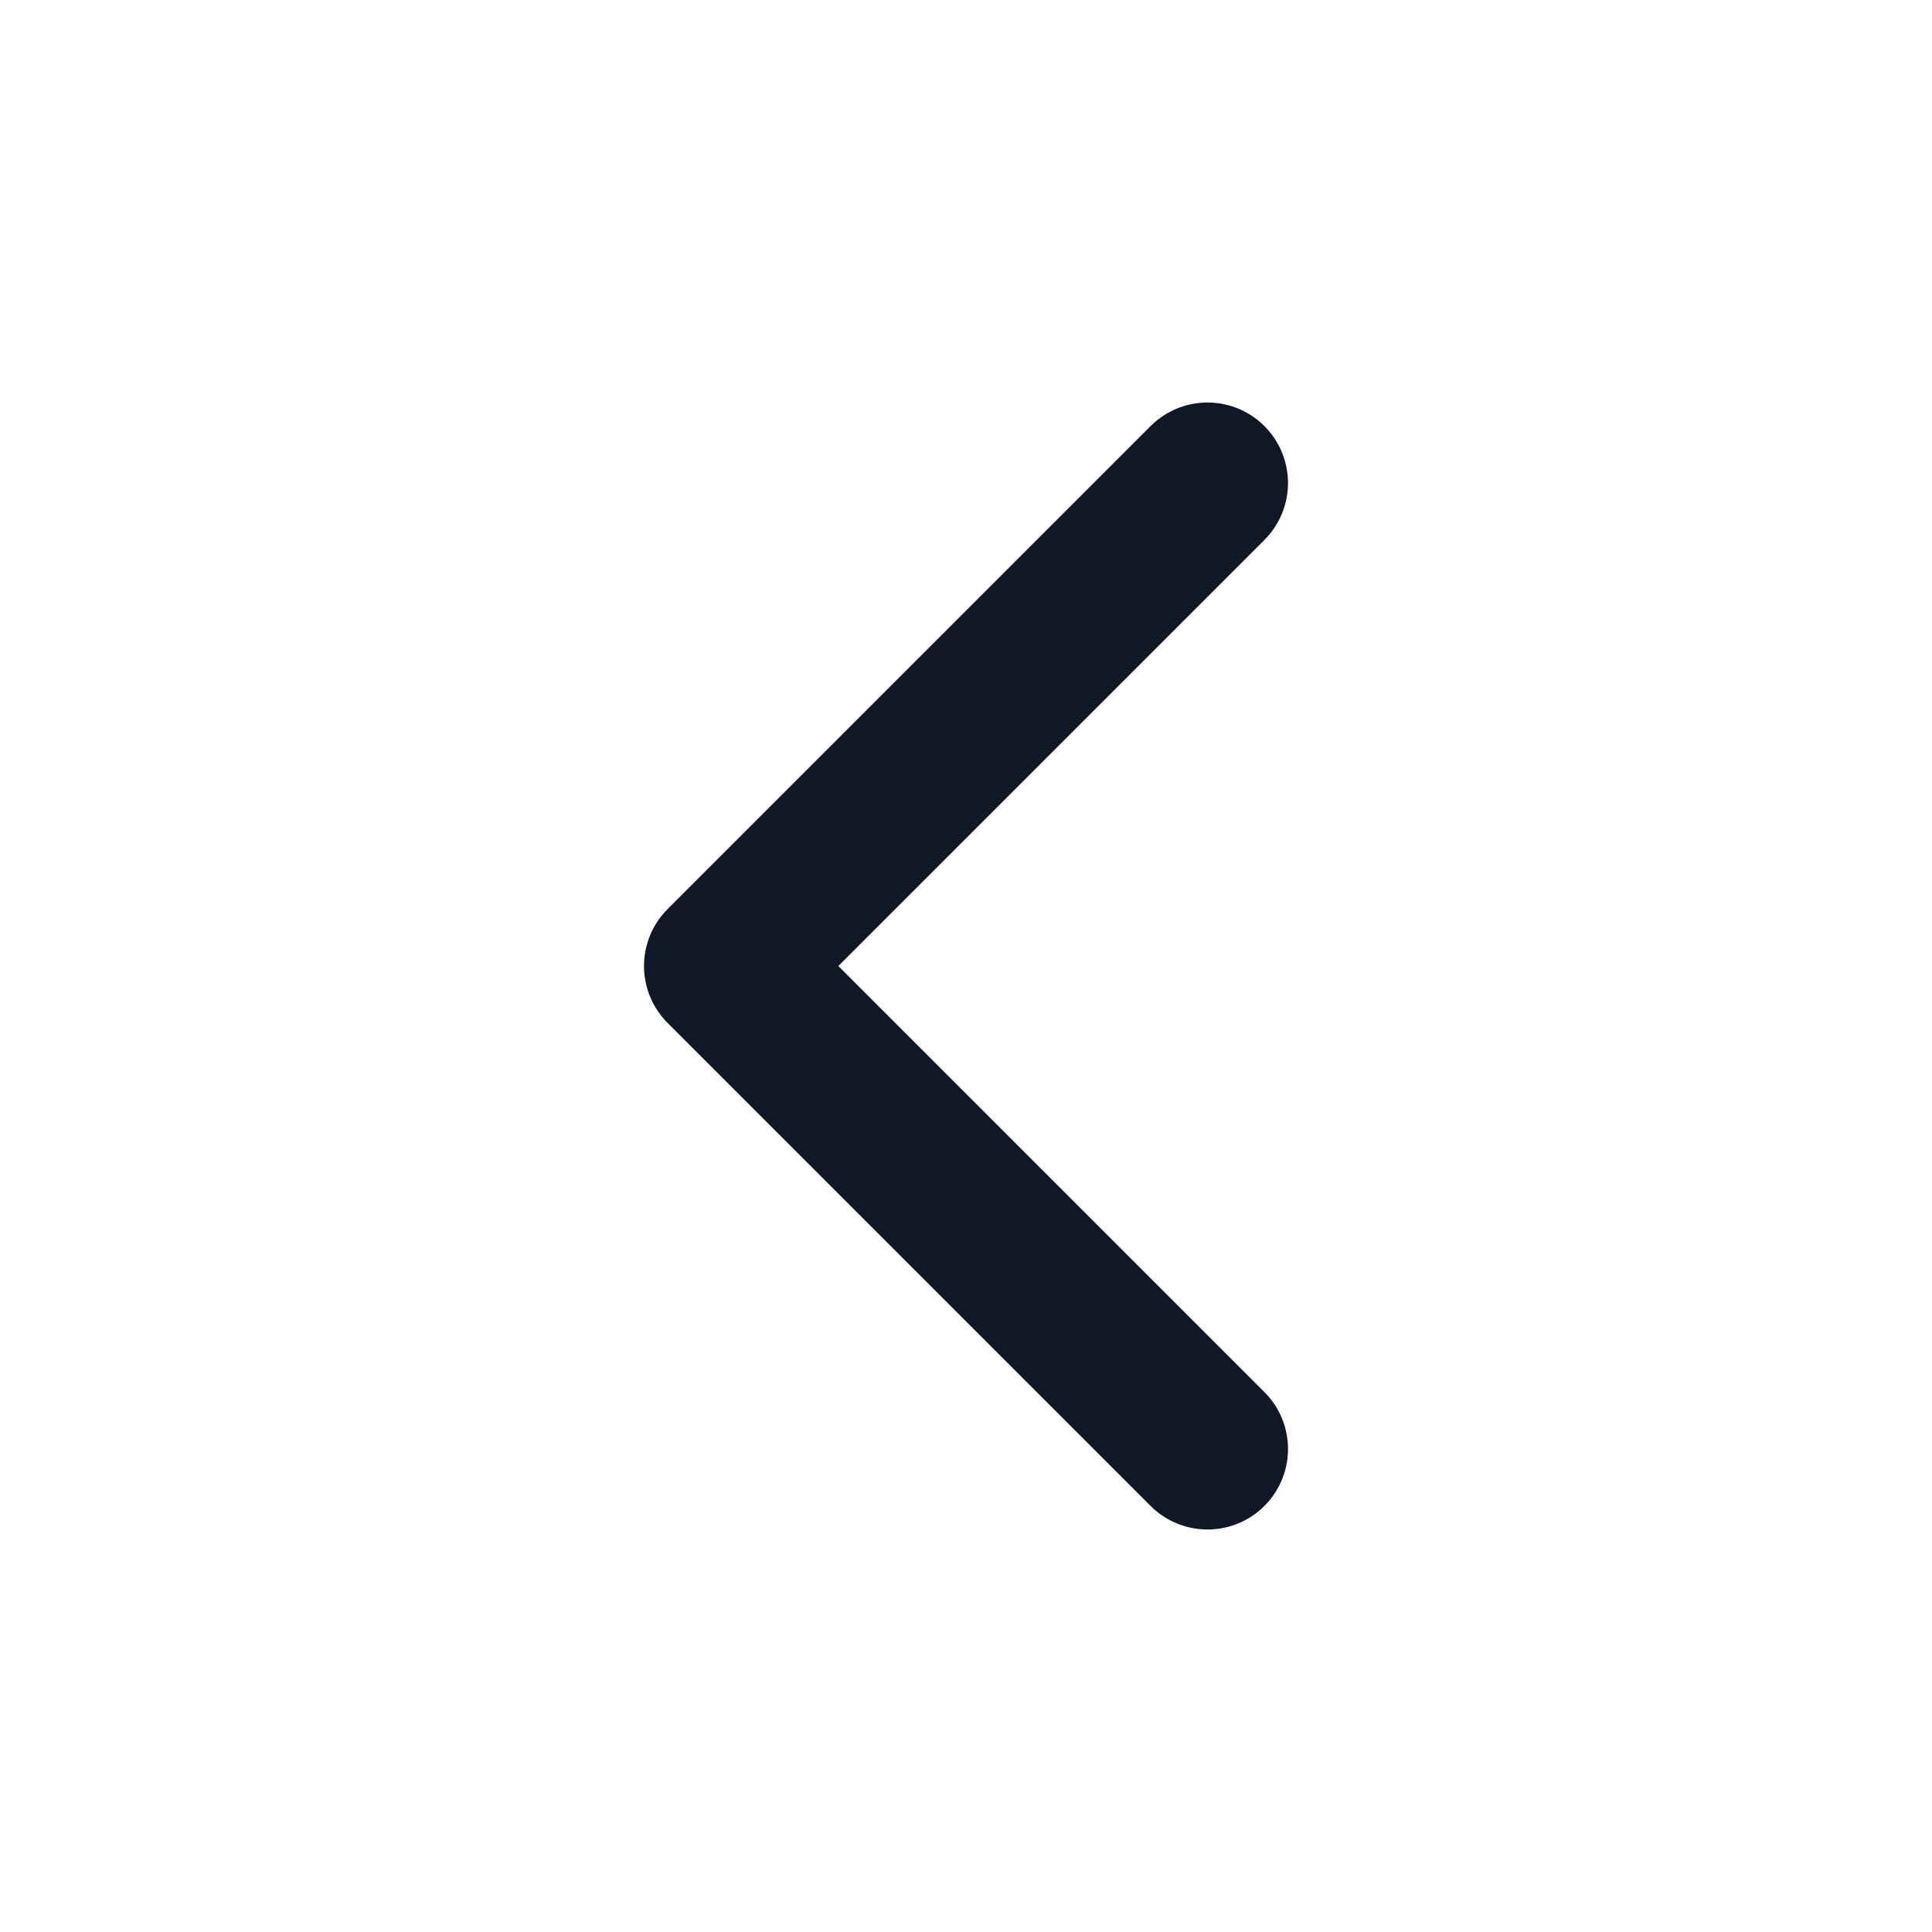
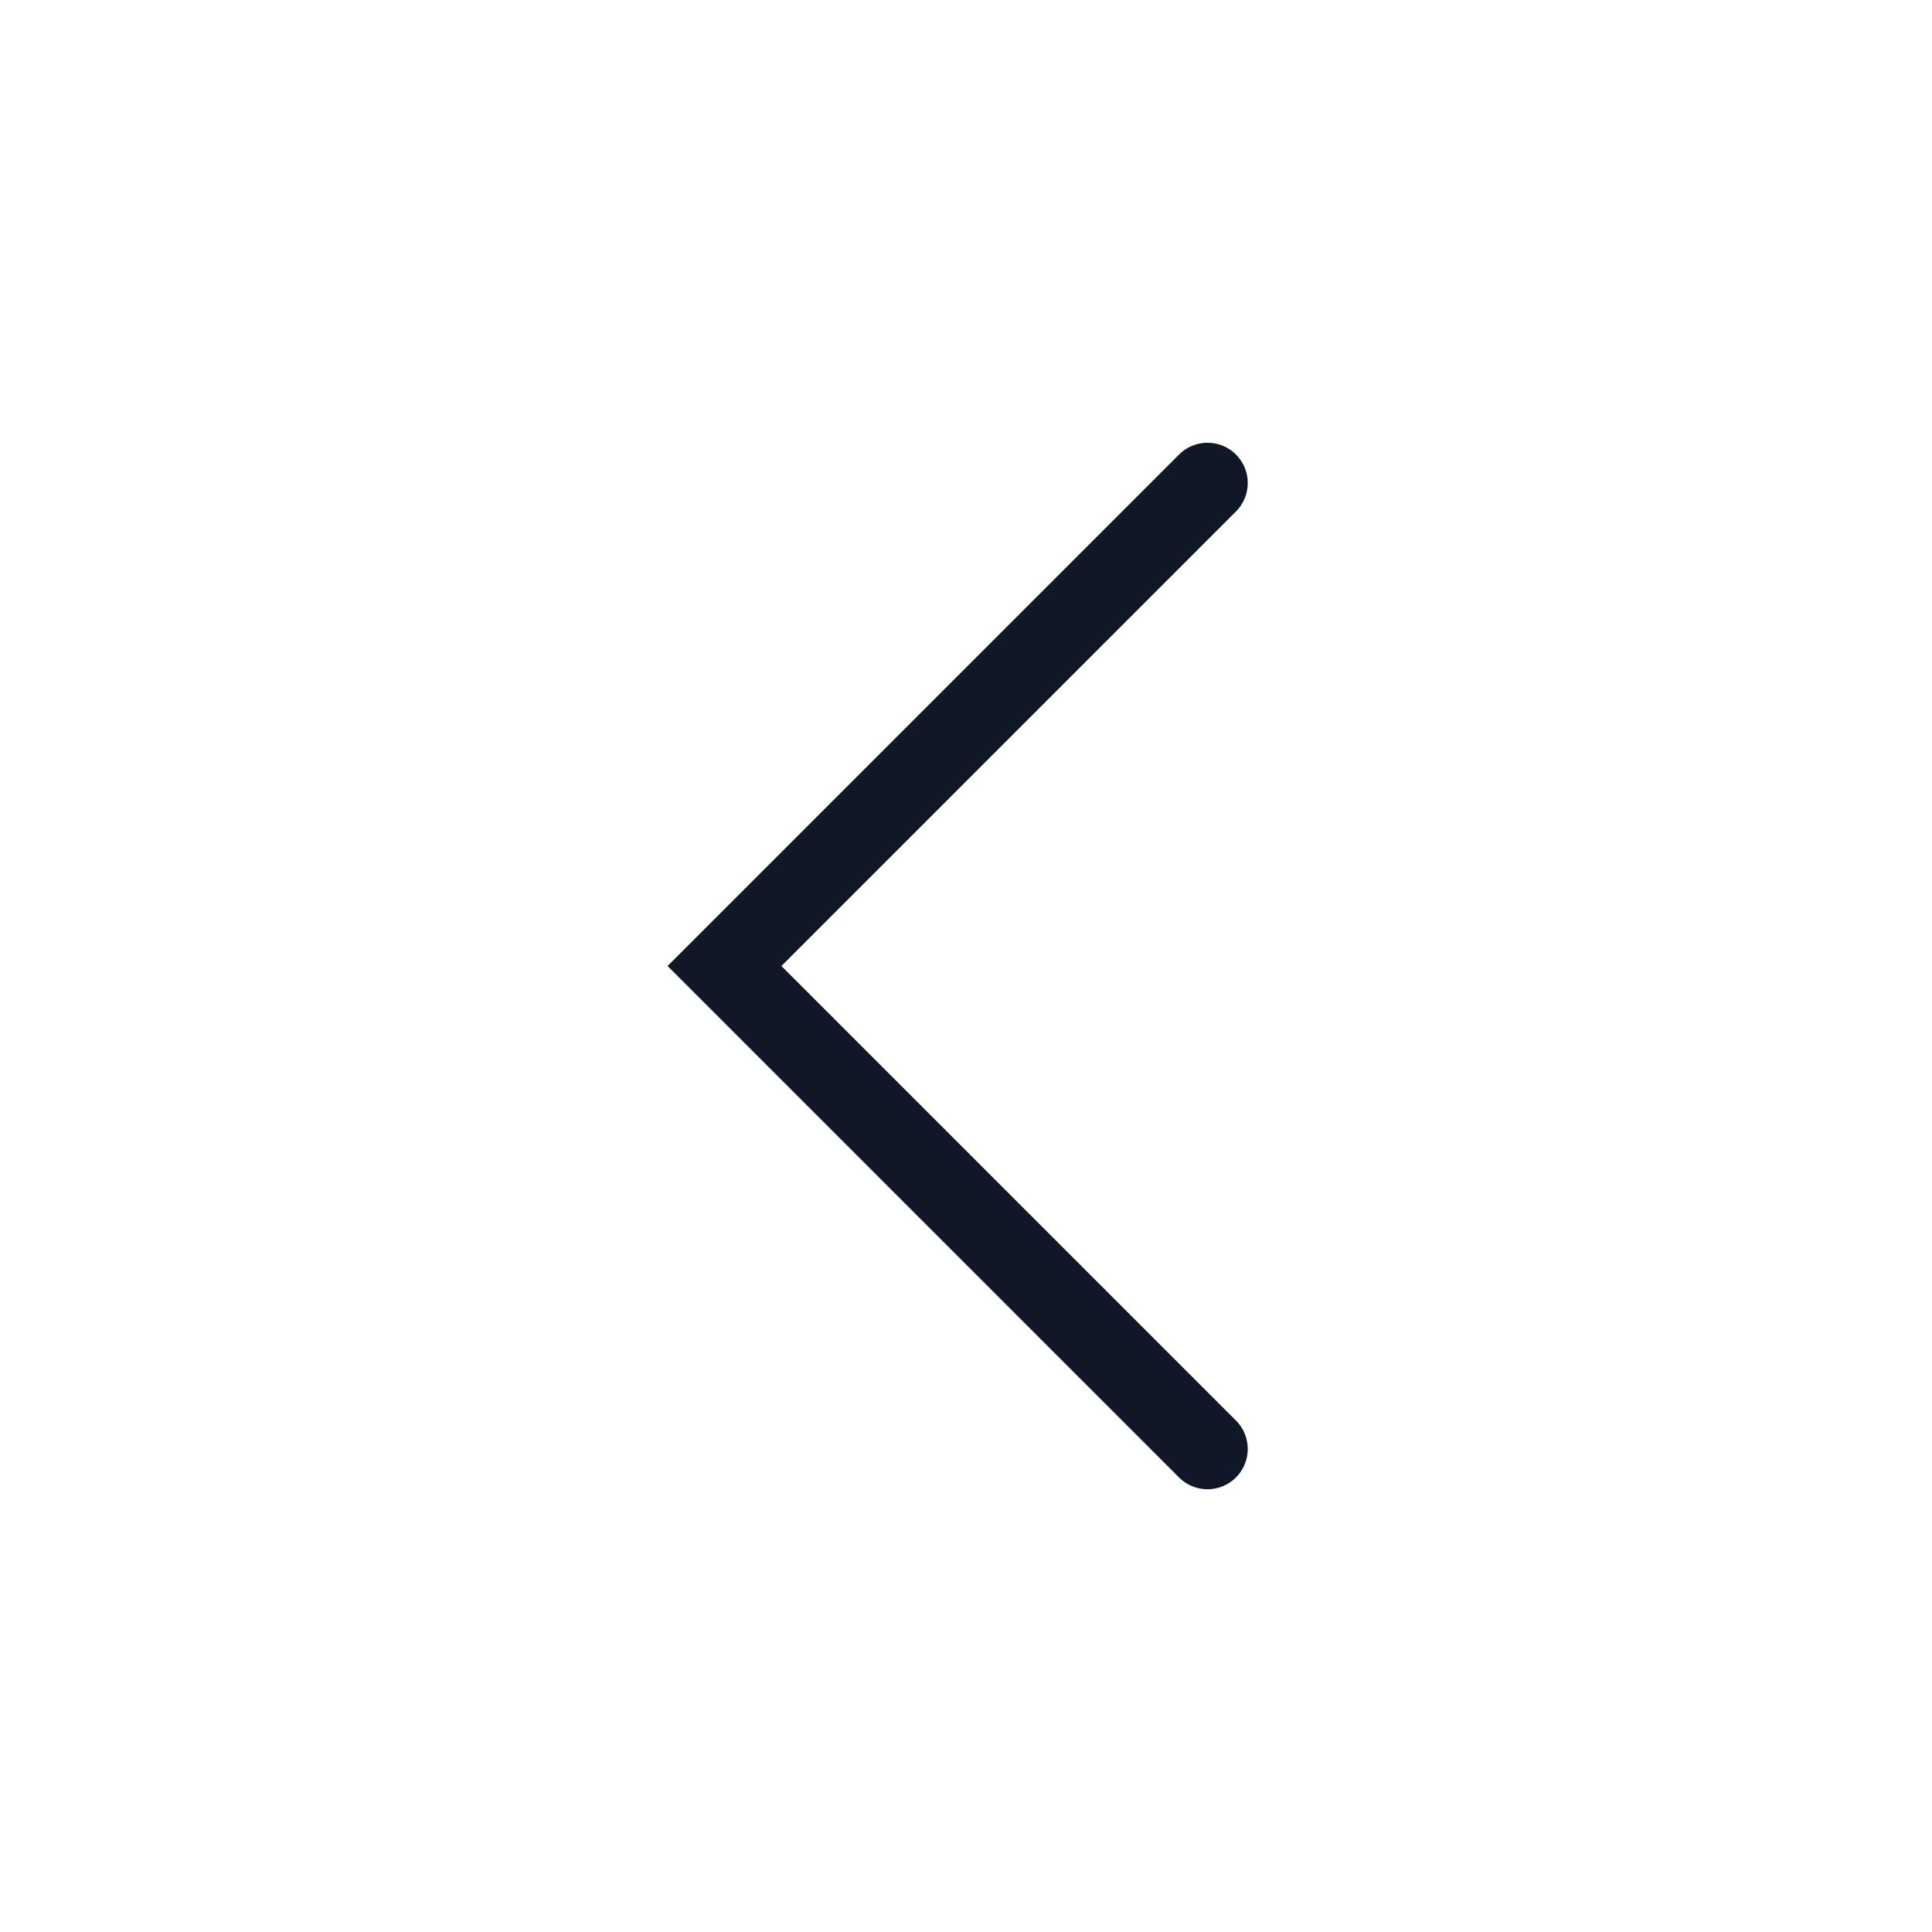
<svg xmlns="http://www.w3.org/2000/svg" width="24" height="24" viewBox="0 0 24 24" fill="none">
-   <path d="M15 18L9 12L15 6" stroke="#101828" stroke-width="2" stroke-linecap="round" stroke-linejoin="round" />
+   <path d="M15 18L9 12L15 6" stroke="#101828" strokeWidth="2" stroke-linecap="round" strokeLinejoin="round" />
</svg>
